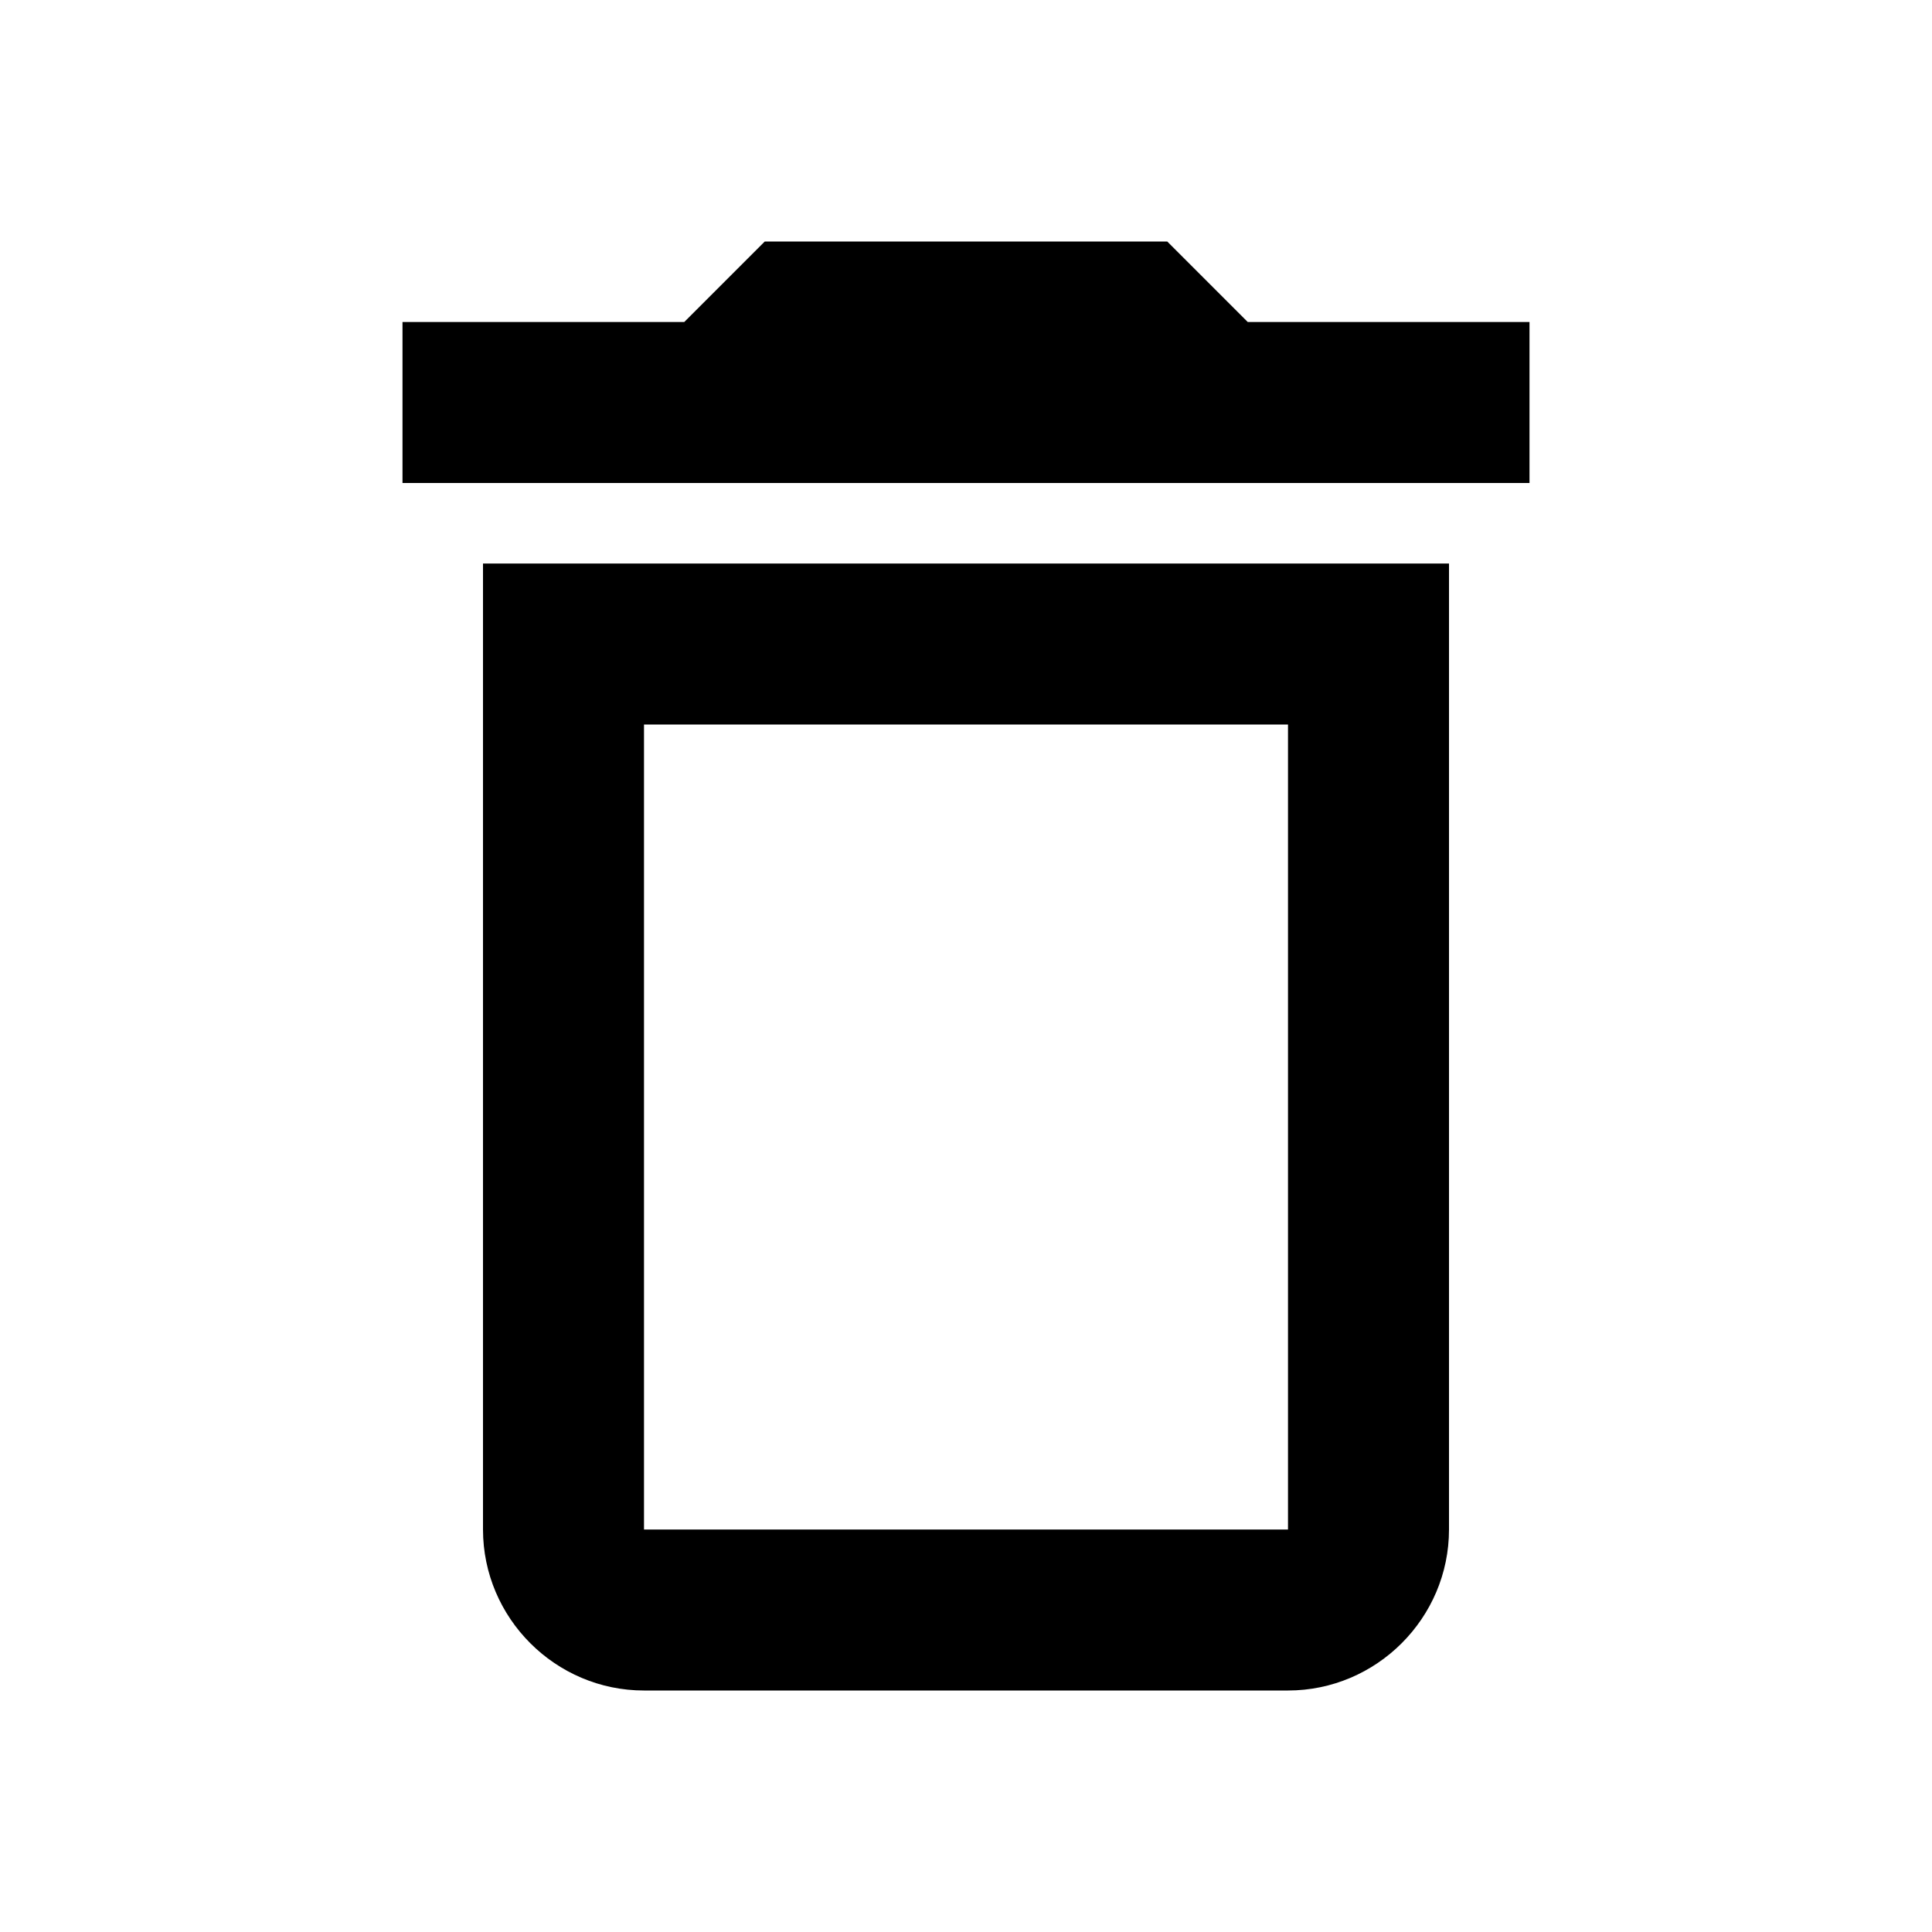
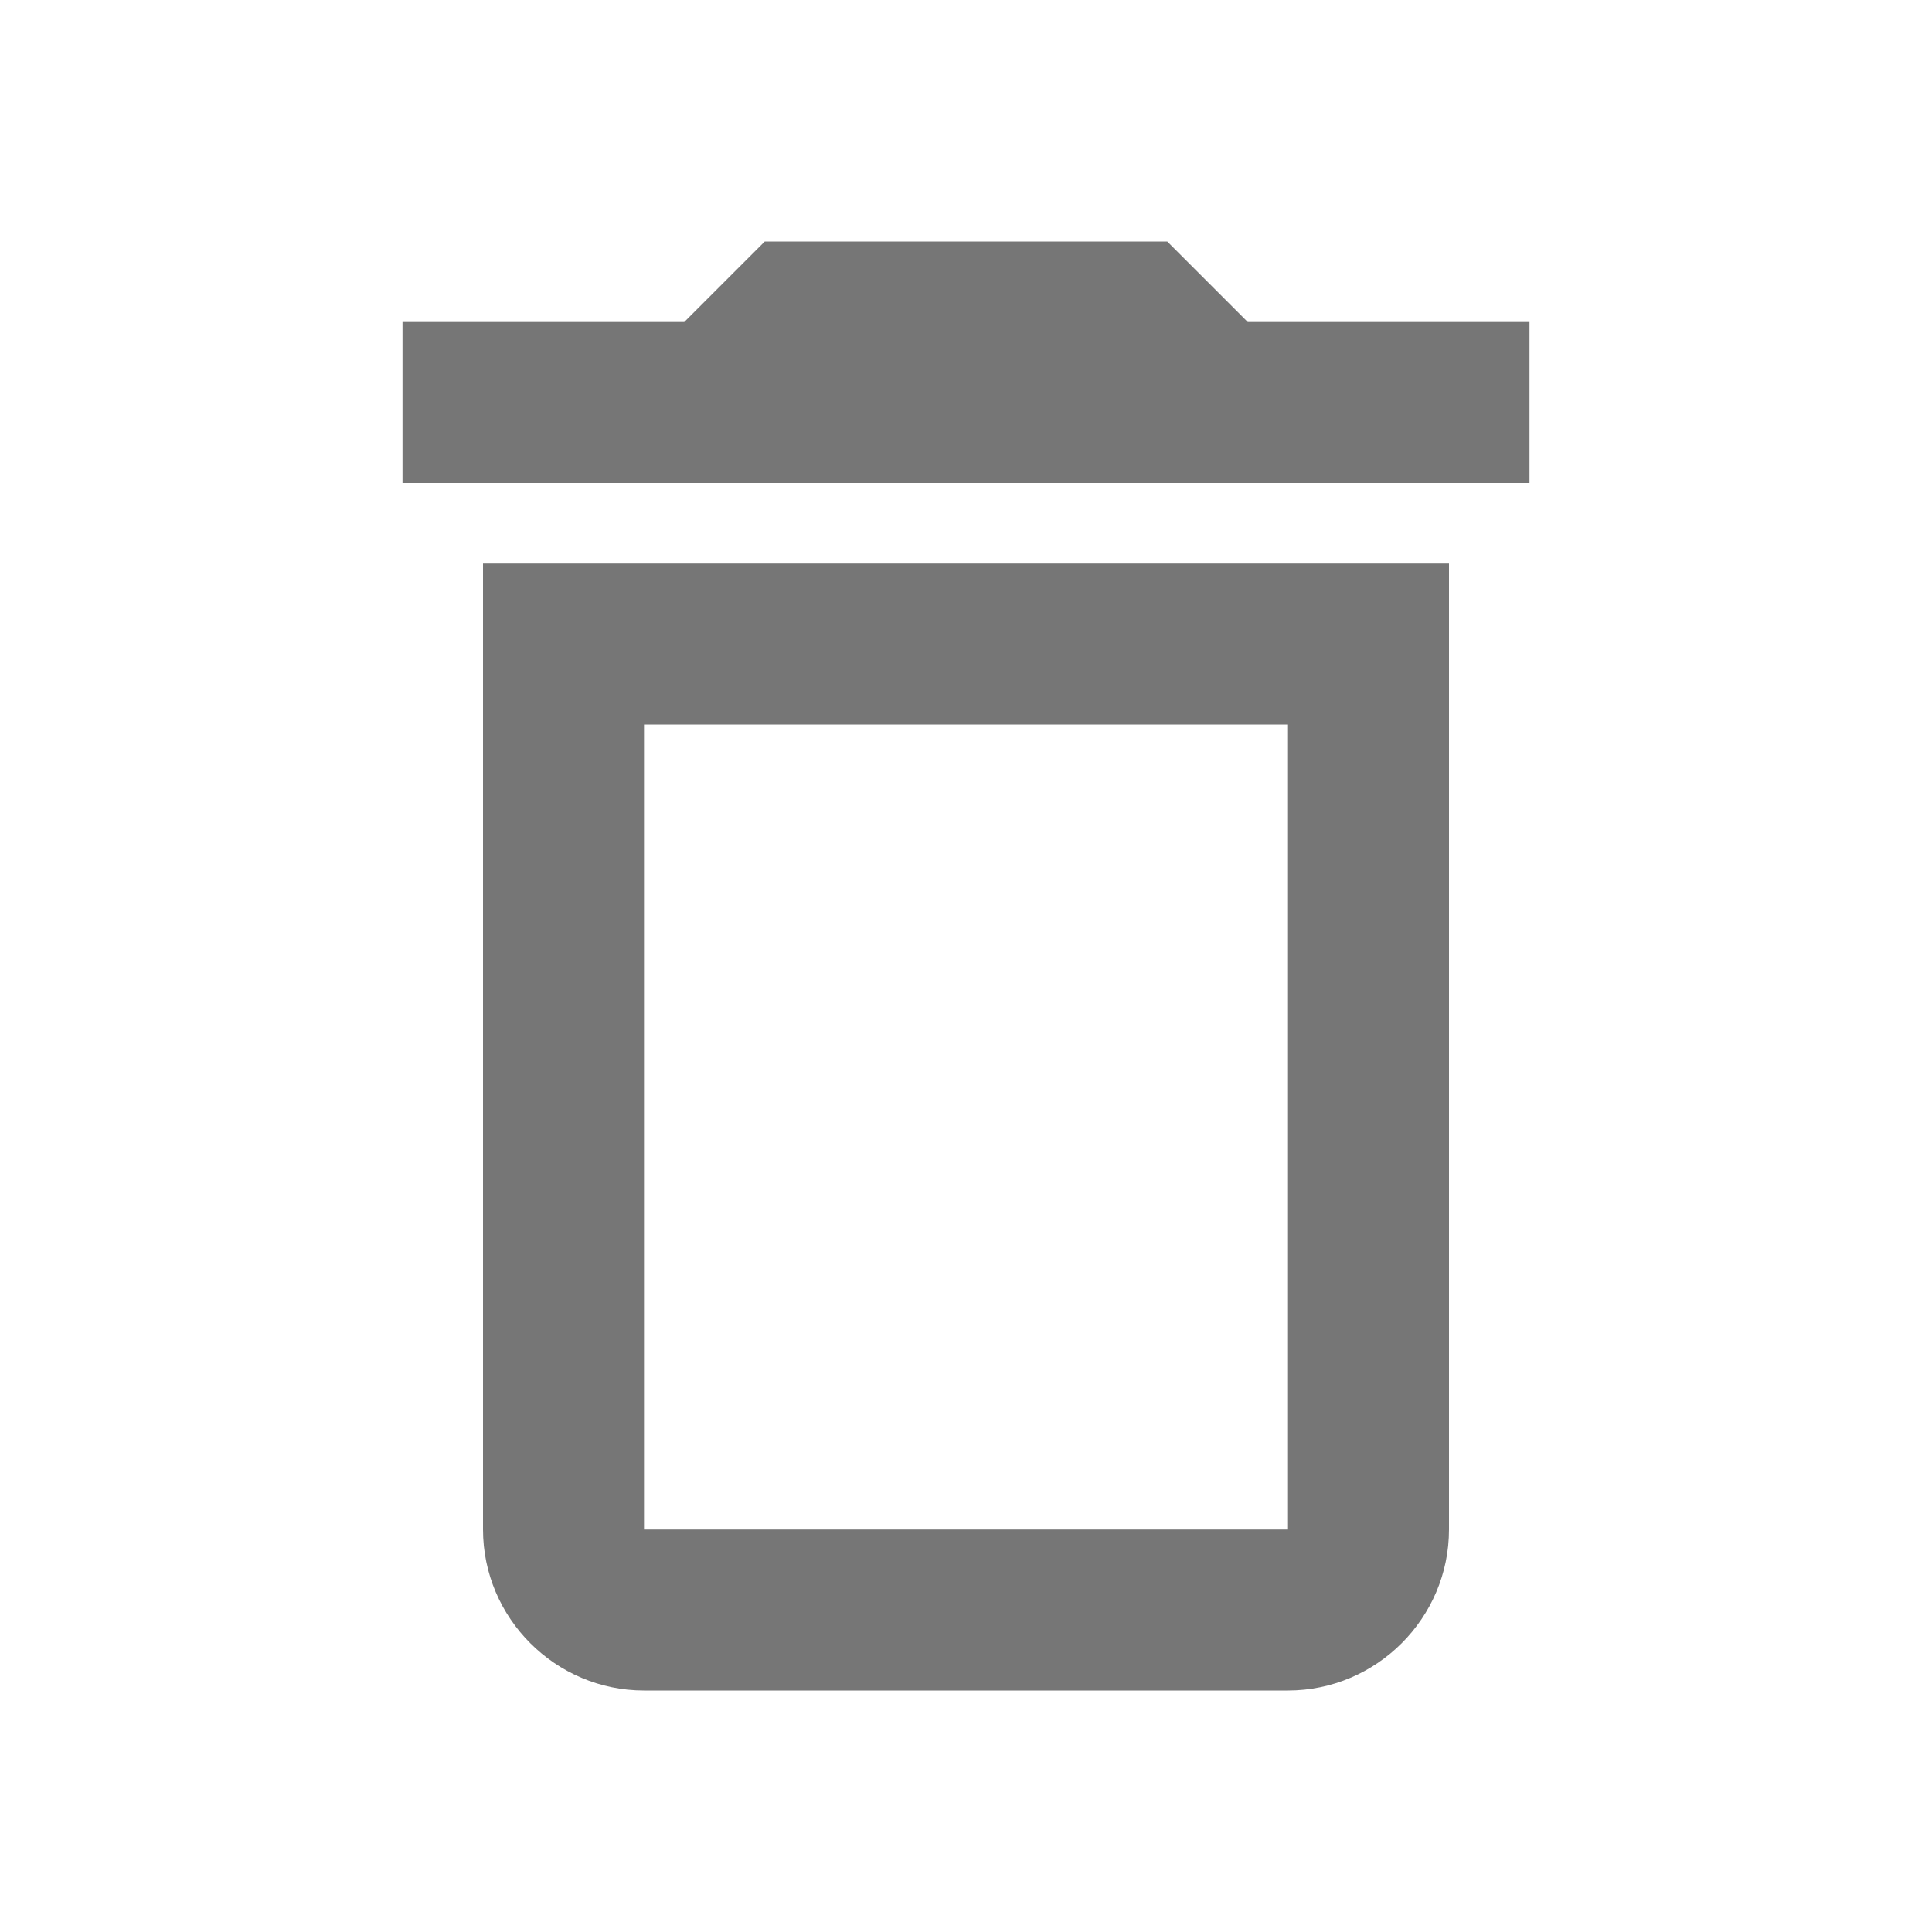
- <svg xmlns="http://www.w3.org/2000/svg" height="24px" viewBox="0 0 24 24" width="24px" fill="#000000">
+ <svg xmlns="http://www.w3.org/2000/svg" height="24px" viewBox="0 0 24 24" width="24px" fill="#767676">
  <path d="M0 0h24v24H0V0z" fill="none" />
  <path d="M16 9v10H8V9h8m-1.5-6h-5l-1 1H5v2h14V4h-3.5l-1-1zM18 7H6v12c0 1.1.9 2 2 2h8c1.1 0 2-.9 2-2V7z" />
</svg>
